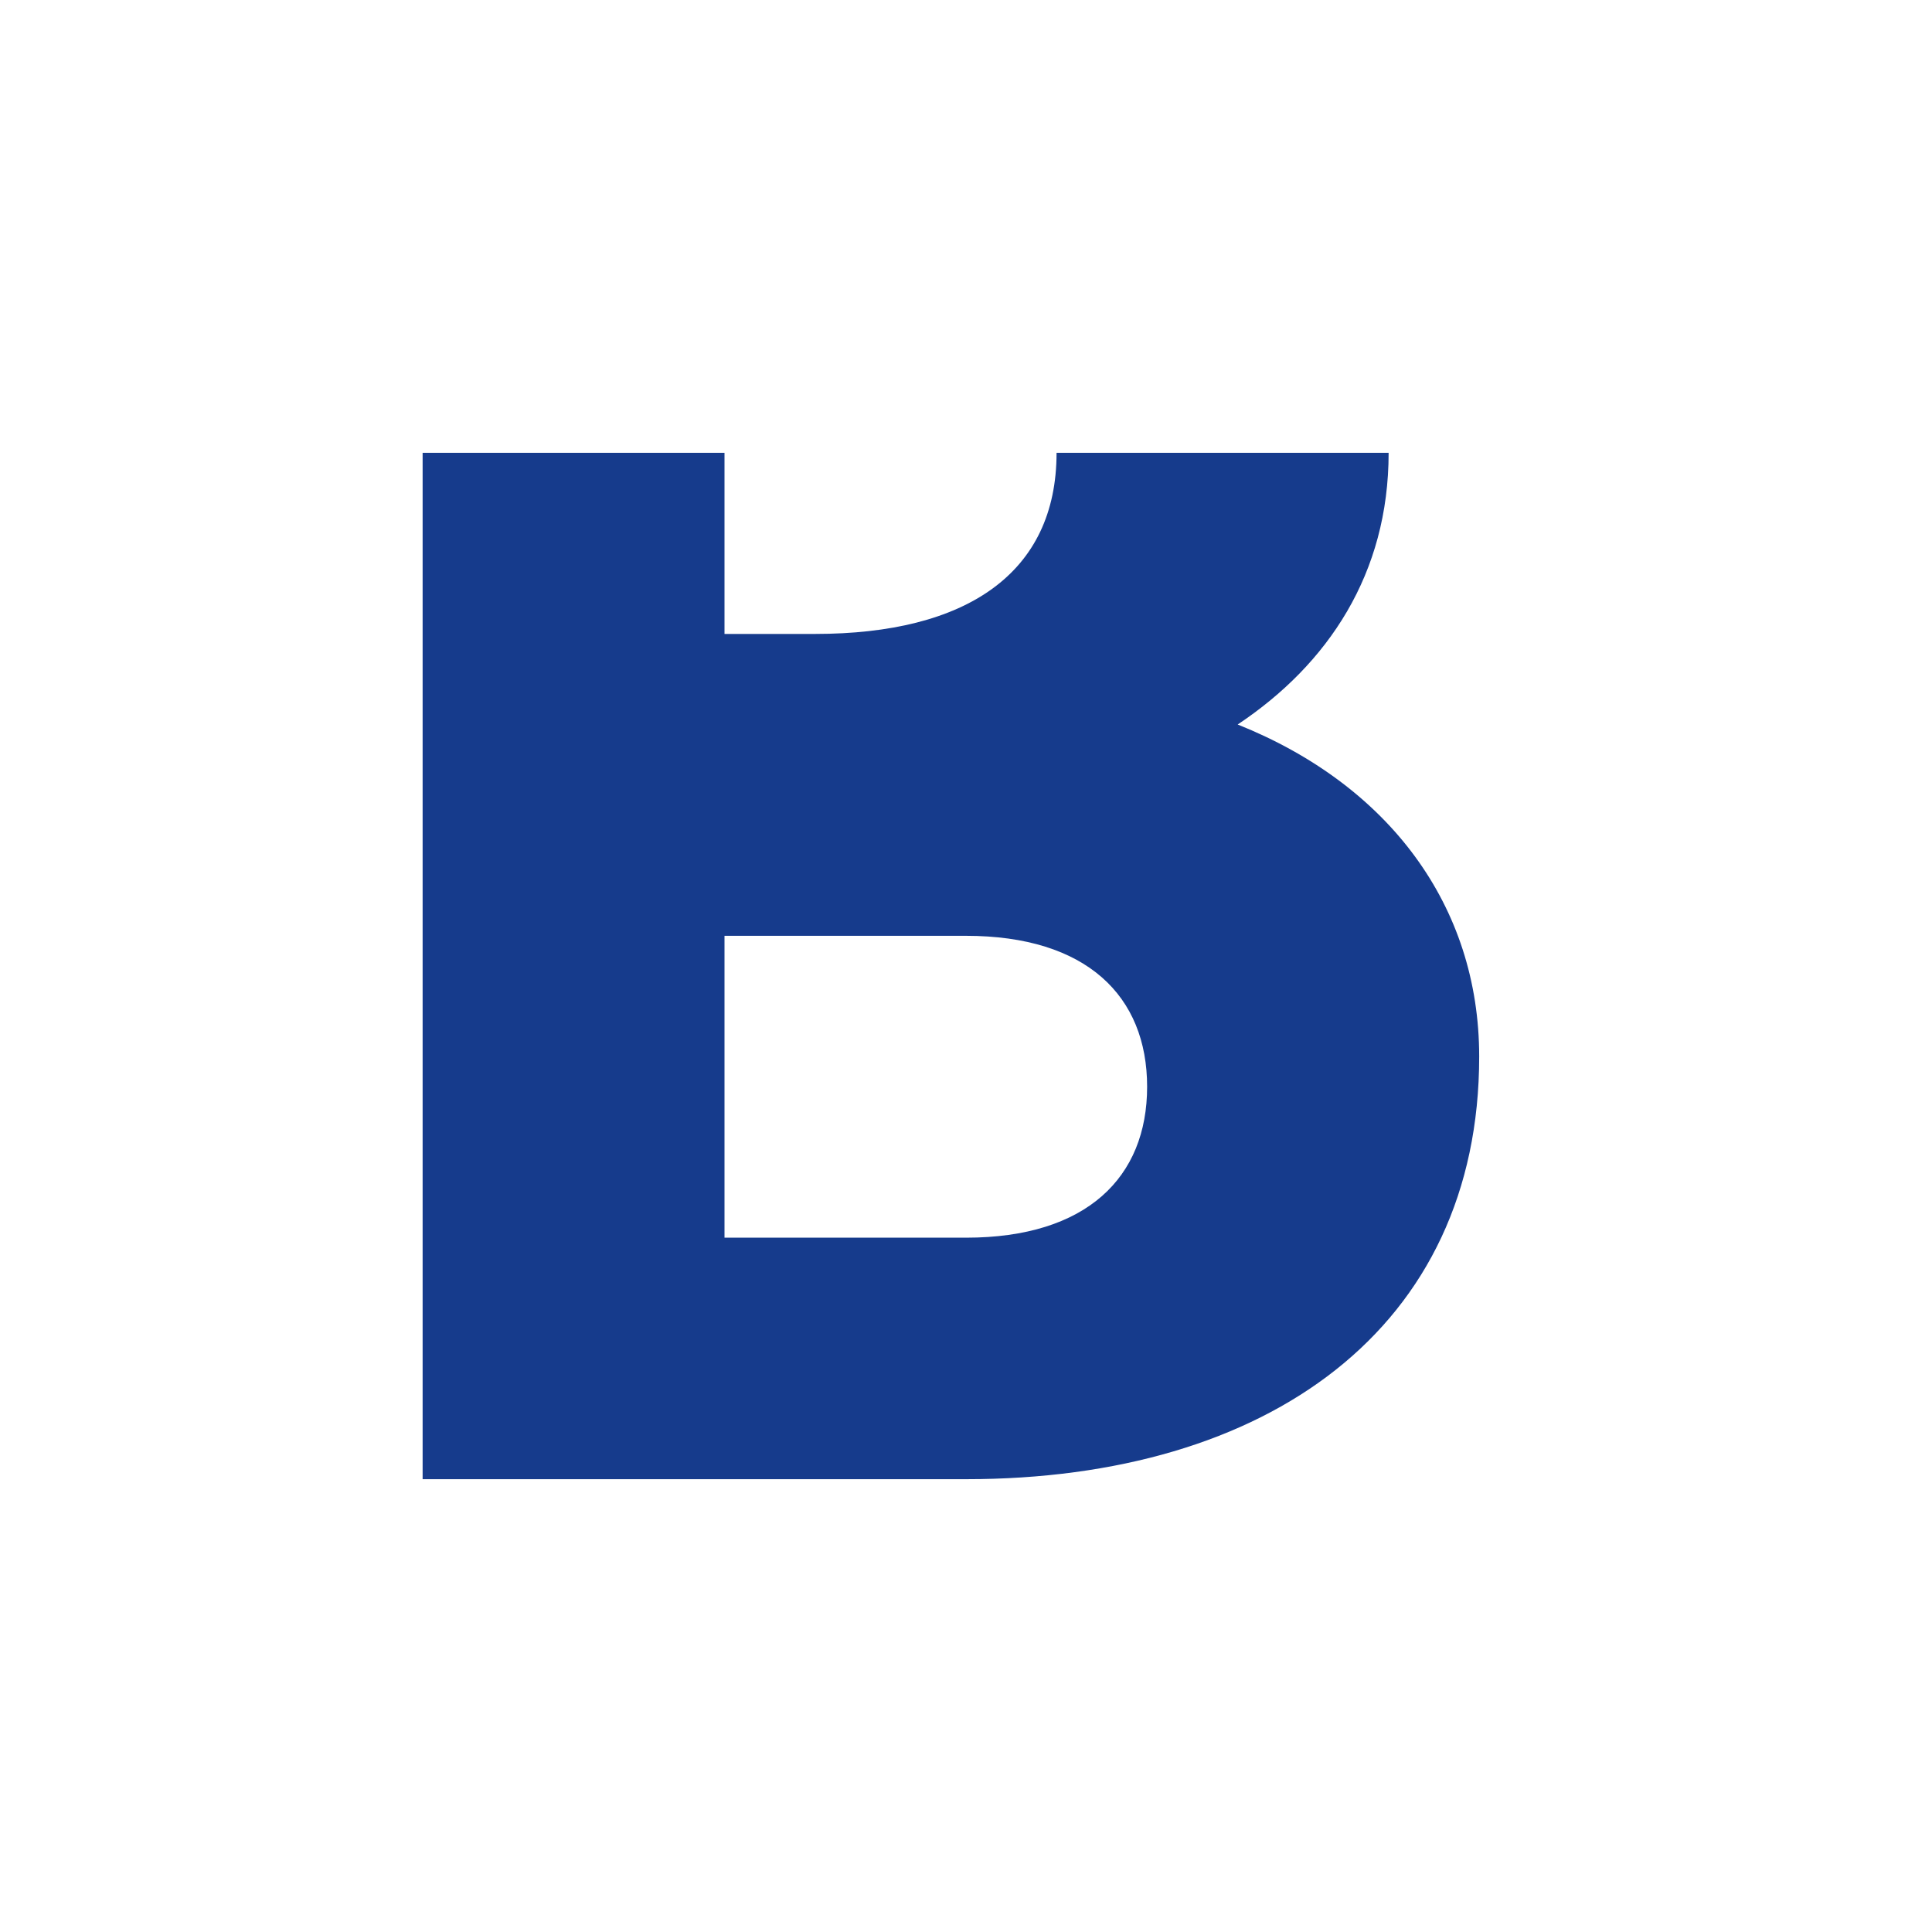
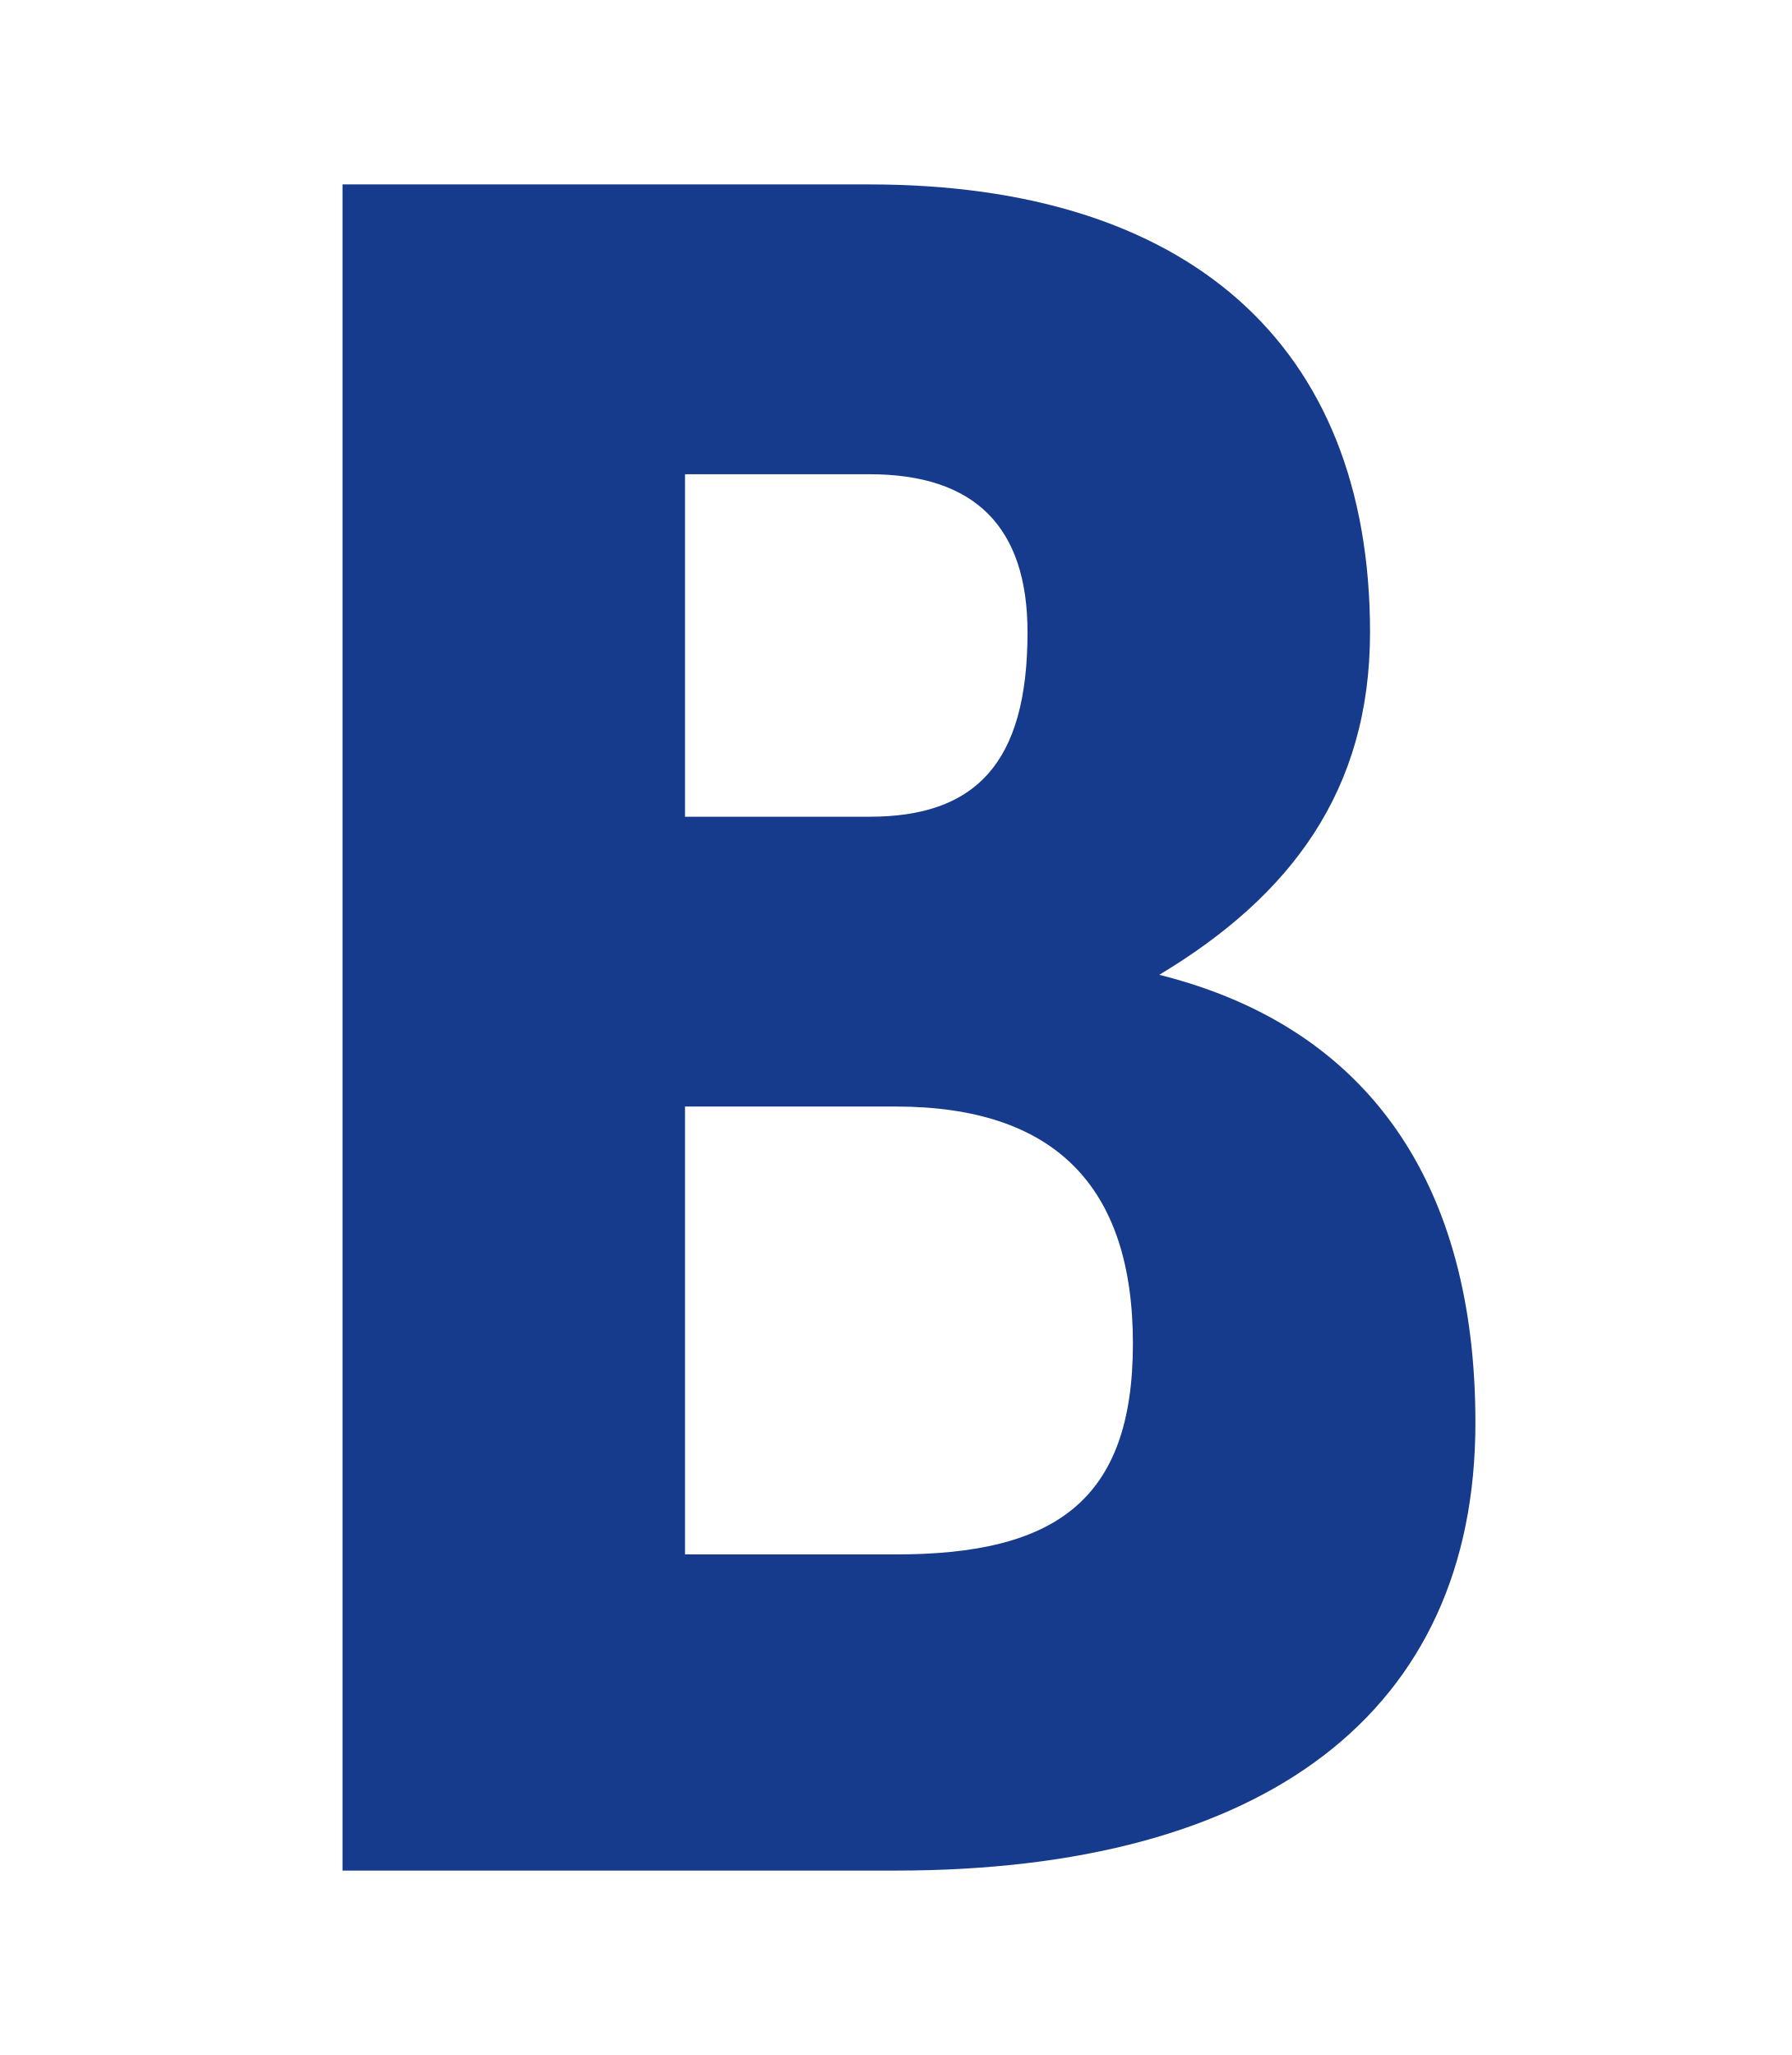
- <svg xmlns="http://www.w3.org/2000/svg" viewBox="0 0 64 64" role="img" aria-label="Bruz Digital">
-   <path d="M14 15v34h18c10 0 17-5 17-14 0-5-3-9-8-11 3-2 5-5 5-9H35c0 4-3 6-8 6h-3v-6H14zm10 16h8c4 0 6 2 6 5s-2 5-6 5h-8V31z" fill="#163B8C" />
+ <svg xmlns="http://www.w3.org/2000/svg" viewBox="0 0 68 78" role="img" aria-label="Bruz Digital">
+   <path fill="#163B8C" fill-rule="evenodd" d="M13 7h20c12 0 19 6 19 17 0 6-3 10-8 13 8 2 12 8 12 17 0 11-8 17-22 17H13V7zm13 11v13h7c4 0 6-2 6-7 0-4-2-6-6-6h-7zm0 24v17h8c6 0 9-2 9-8s-3-9-9-9h-8z" />
</svg>
